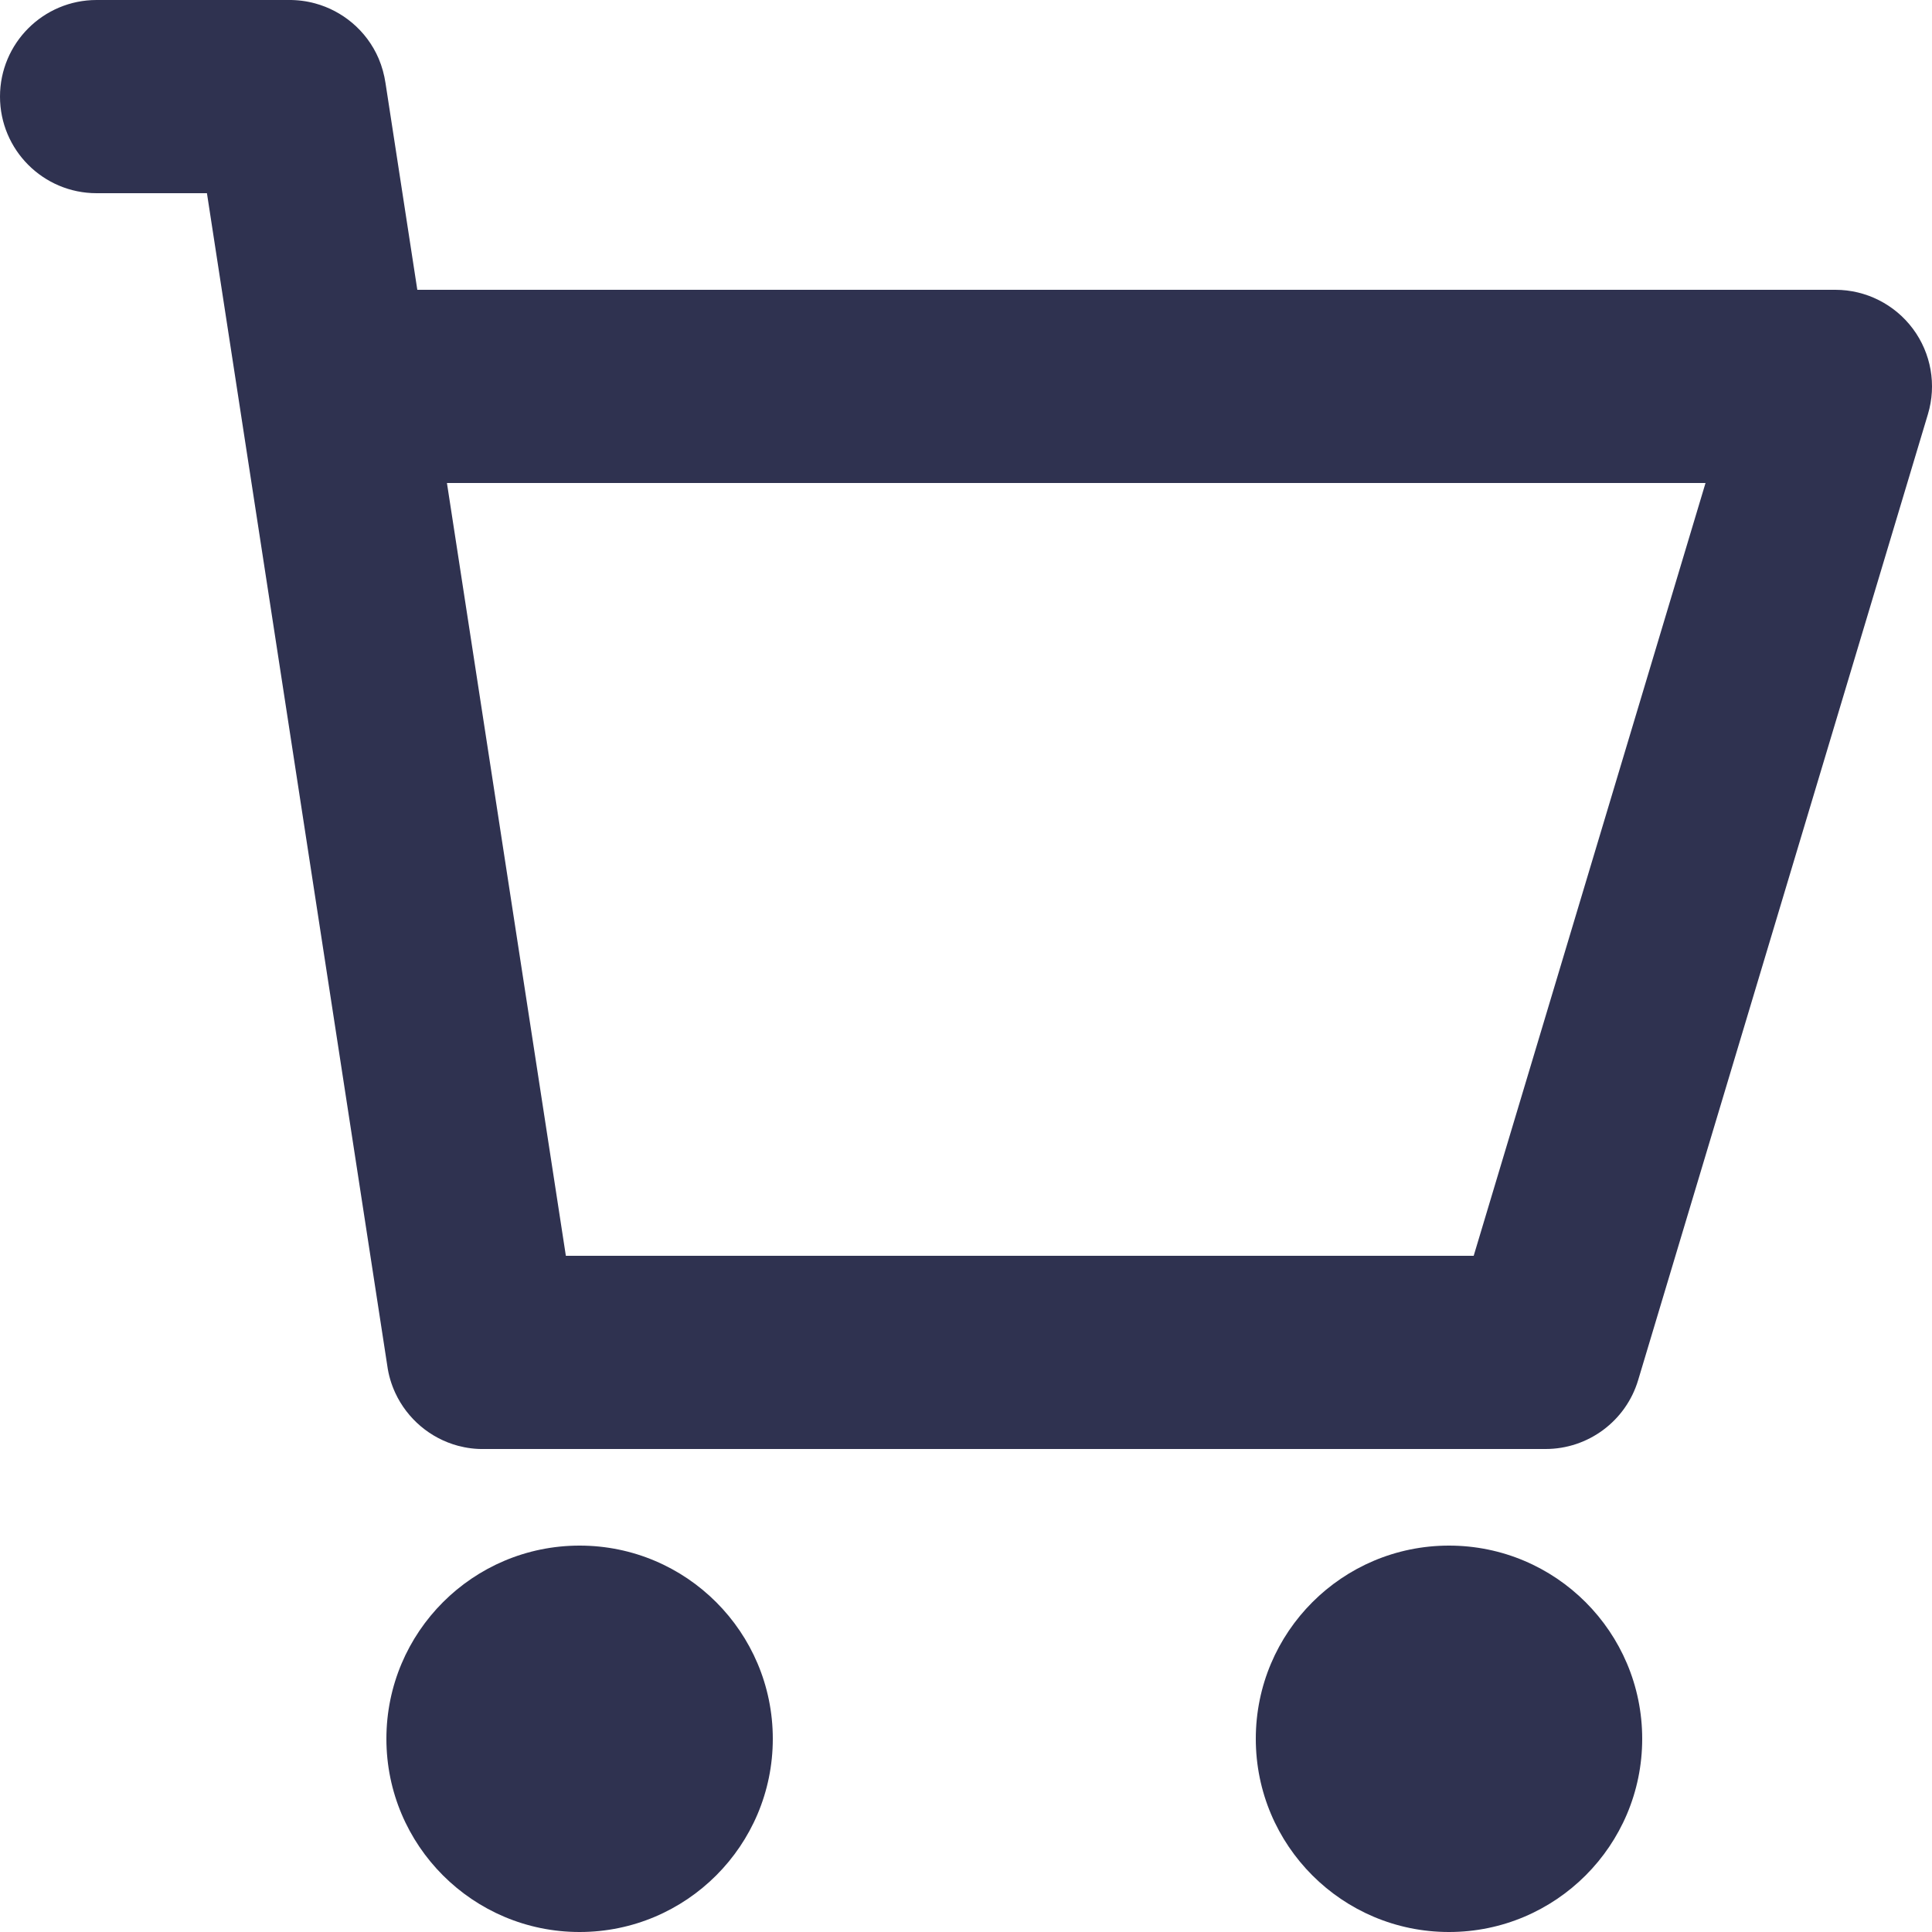
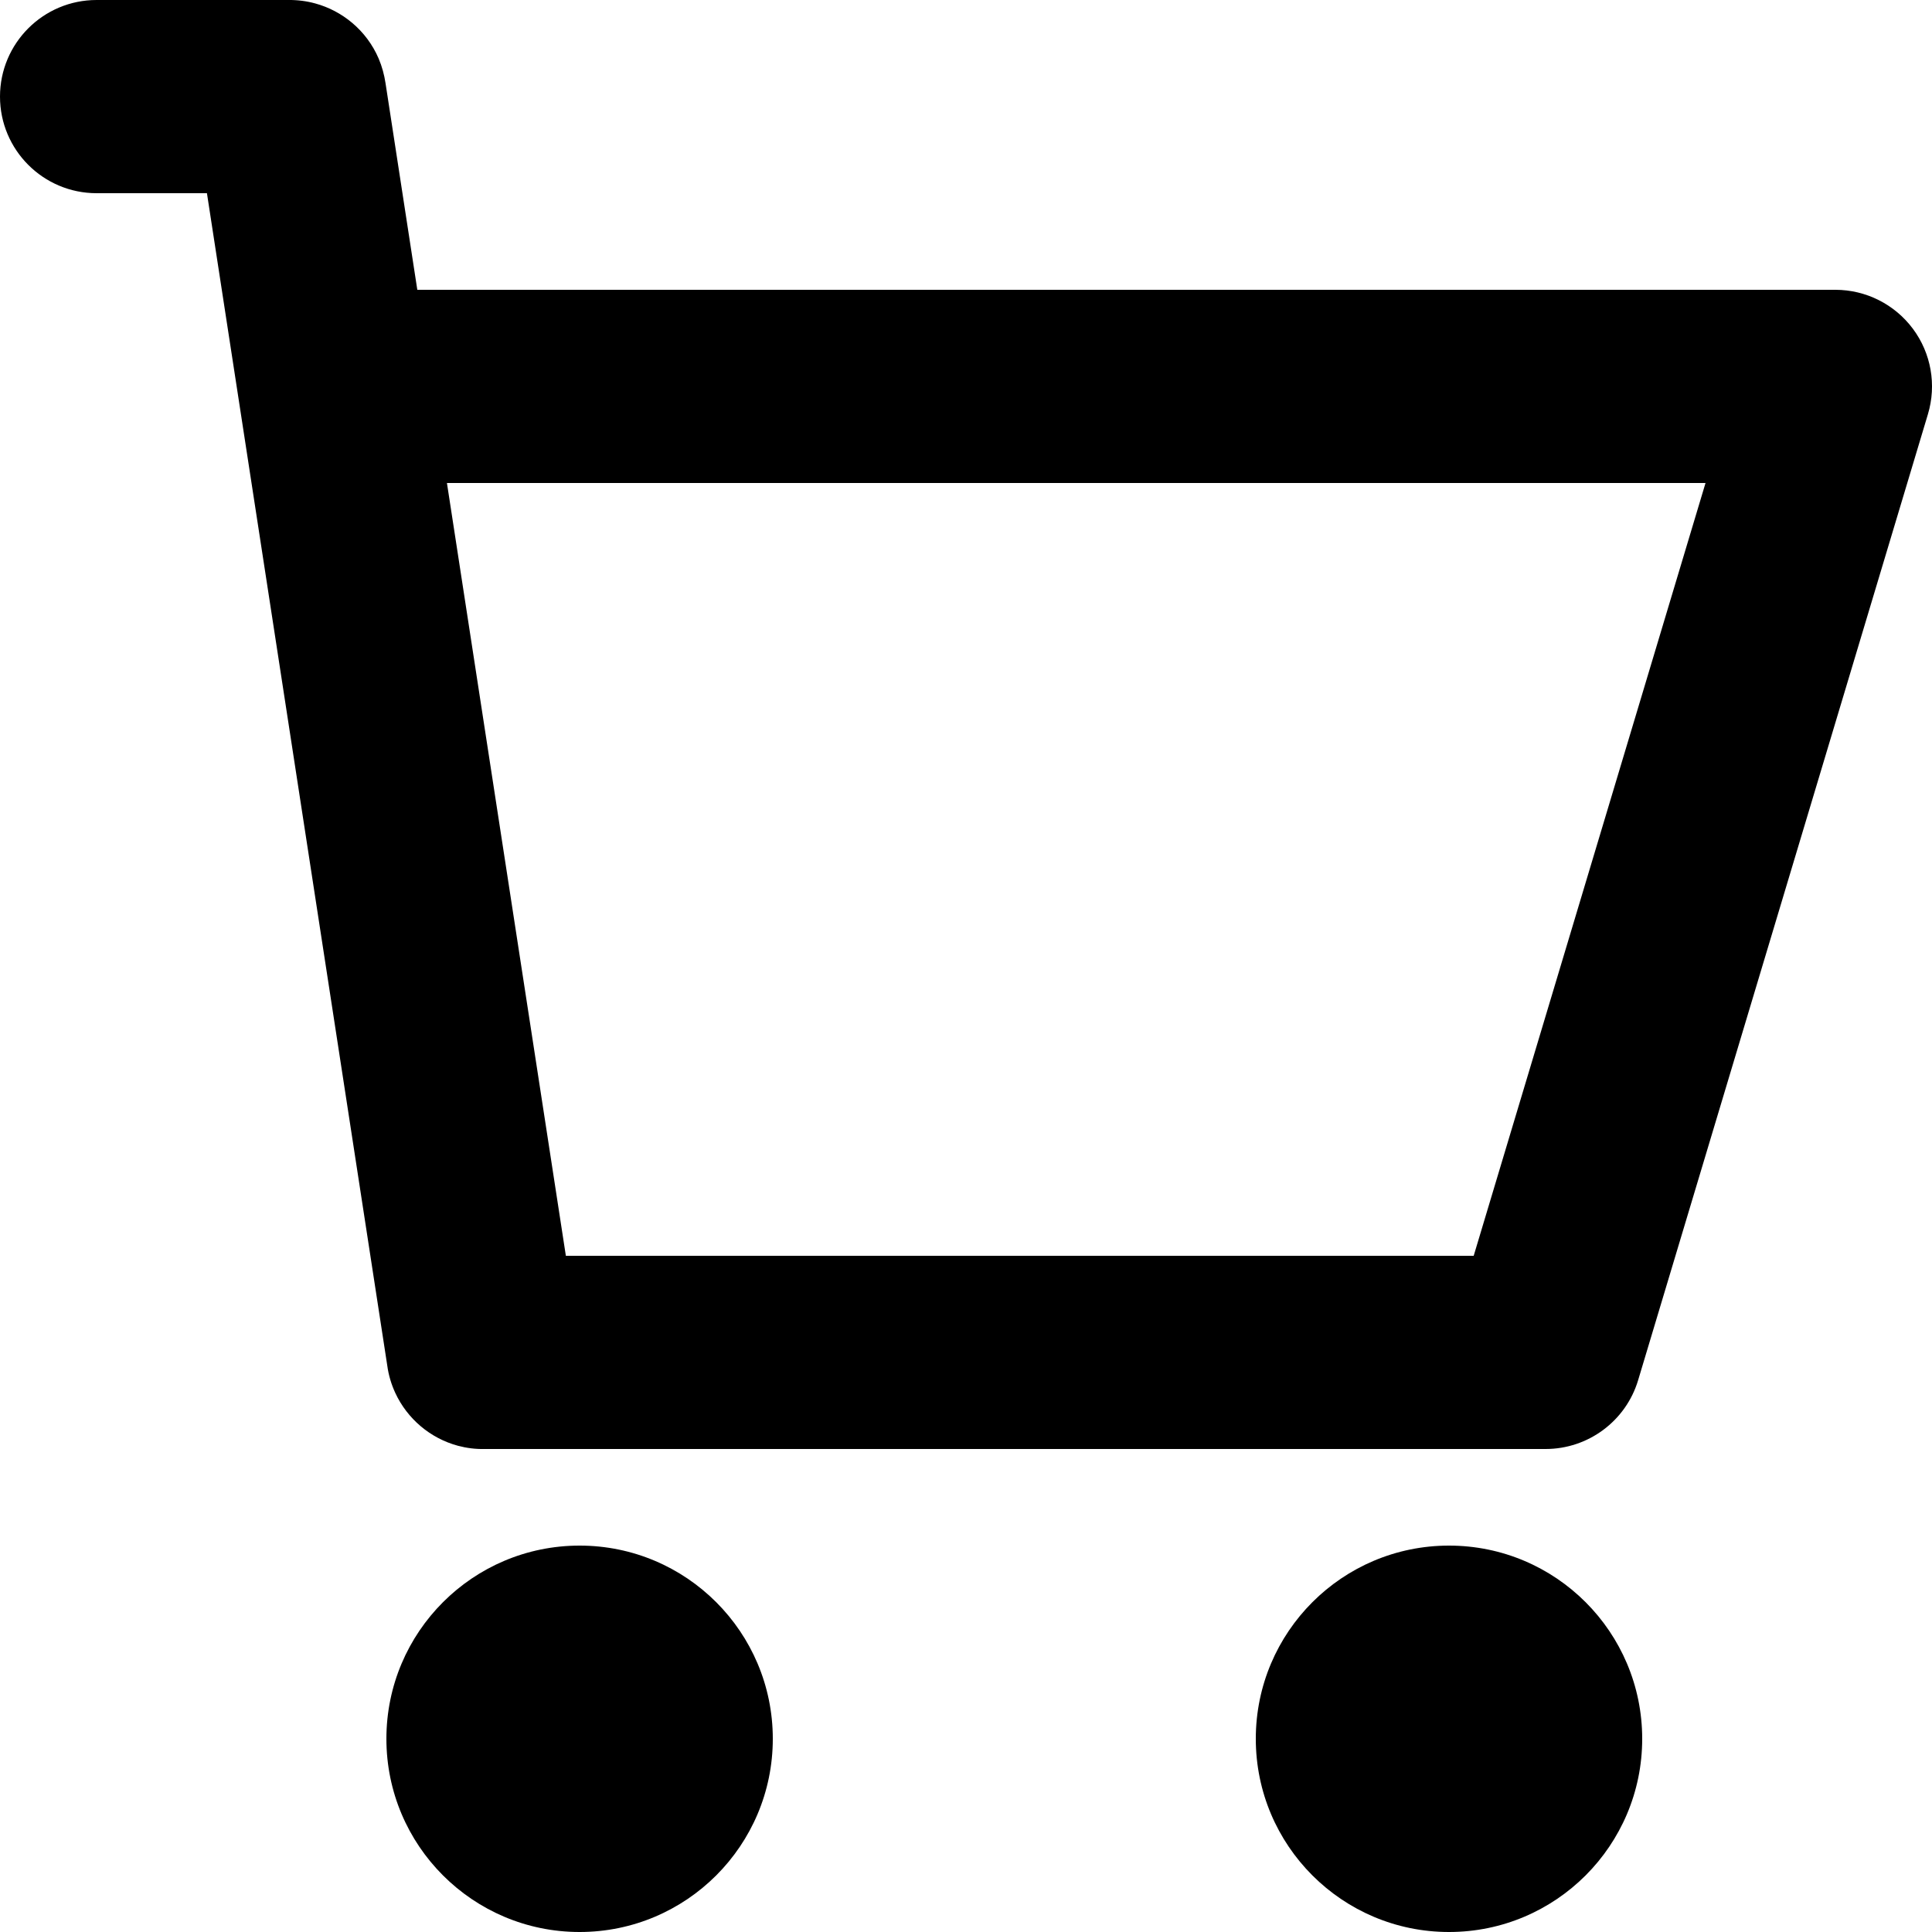
- <svg xmlns="http://www.w3.org/2000/svg" width="18" height="18" viewBox="0 0 18 18" fill="none">
-   <path d="M1.928 1.8L3.608 12.722C3.62 12.812 3.646 12.898 3.683 12.978C3.794 13.217 4.007 13.4 4.267 13.47C4.346 13.491 4.429 13.502 4.514 13.5H14.4C14.797 13.5 15.148 13.239 15.262 12.859L17.962 3.859C18.044 3.586 17.992 3.291 17.822 3.063C17.652 2.835 17.384 2.7 17.1 2.7H3.888L3.592 0.776C3.58 0.696 3.559 0.619 3.528 0.546C3.472 0.415 3.386 0.301 3.28 0.212C3.181 0.129 3.065 0.067 2.937 0.032C2.857 0.01 2.773 -0.001 2.686 0H0.9C0.403 0 0 0.403 0 0.9C0 1.397 0.403 1.8 0.9 1.8H1.928ZM5.272 11.7L4.164 4.5H15.89L13.73 11.7H5.272Z" fill="#2F3250" />
-   <path d="M7.2 16.2C7.2 17.194 6.394 18 5.4 18C4.406 18 3.6 17.194 3.6 16.2C3.6 15.206 4.406 14.4 5.4 14.4C6.394 14.4 7.2 15.206 7.2 16.2Z" fill="#2F3250" />
-   <path d="M15.3 16.2C15.3 17.194 14.494 18 13.5 18C12.506 18 11.7 17.194 11.7 16.2C11.7 15.206 12.506 14.4 13.5 14.4C14.494 14.4 15.3 15.206 15.3 16.2Z" fill="#2F3250" />
+ <svg xmlns="http://www.w3.org/2000/svg" width="18" height="18" viewBox="0 0 18 18">
+   <path d="M1.928 1.8L3.608 12.722C3.62 12.812 3.646 12.898 3.683 12.978C3.794 13.217 4.007 13.4 4.267 13.47C4.346 13.491 4.429 13.502 4.514 13.5H14.4C14.797 13.5 15.148 13.239 15.262 12.859L17.962 3.859C18.044 3.586 17.992 3.291 17.822 3.063C17.652 2.835 17.384 2.7 17.1 2.7H3.888L3.592 0.776C3.58 0.696 3.559 0.619 3.528 0.546C3.472 0.415 3.386 0.301 3.28 0.212C3.181 0.129 3.065 0.067 2.937 0.032C2.857 0.01 2.773 -0.001 2.686 0H0.9C0.403 0 0 0.403 0 0.9C0 1.397 0.403 1.8 0.9 1.8H1.928ZM5.272 11.7L4.164 4.5H15.89L13.73 11.7H5.272Z" />
+   <path d="M7.2 16.2C7.2 17.194 6.394 18 5.4 18C4.406 18 3.6 17.194 3.6 16.2C3.6 15.206 4.406 14.4 5.4 14.4C6.394 14.4 7.2 15.206 7.2 16.2Z" />
+   <path d="M15.3 16.2C15.3 17.194 14.494 18 13.5 18C12.506 18 11.7 17.194 11.7 16.2C11.7 15.206 12.506 14.4 13.5 14.4C14.494 14.4 15.3 15.206 15.3 16.2Z" />
</svg>
